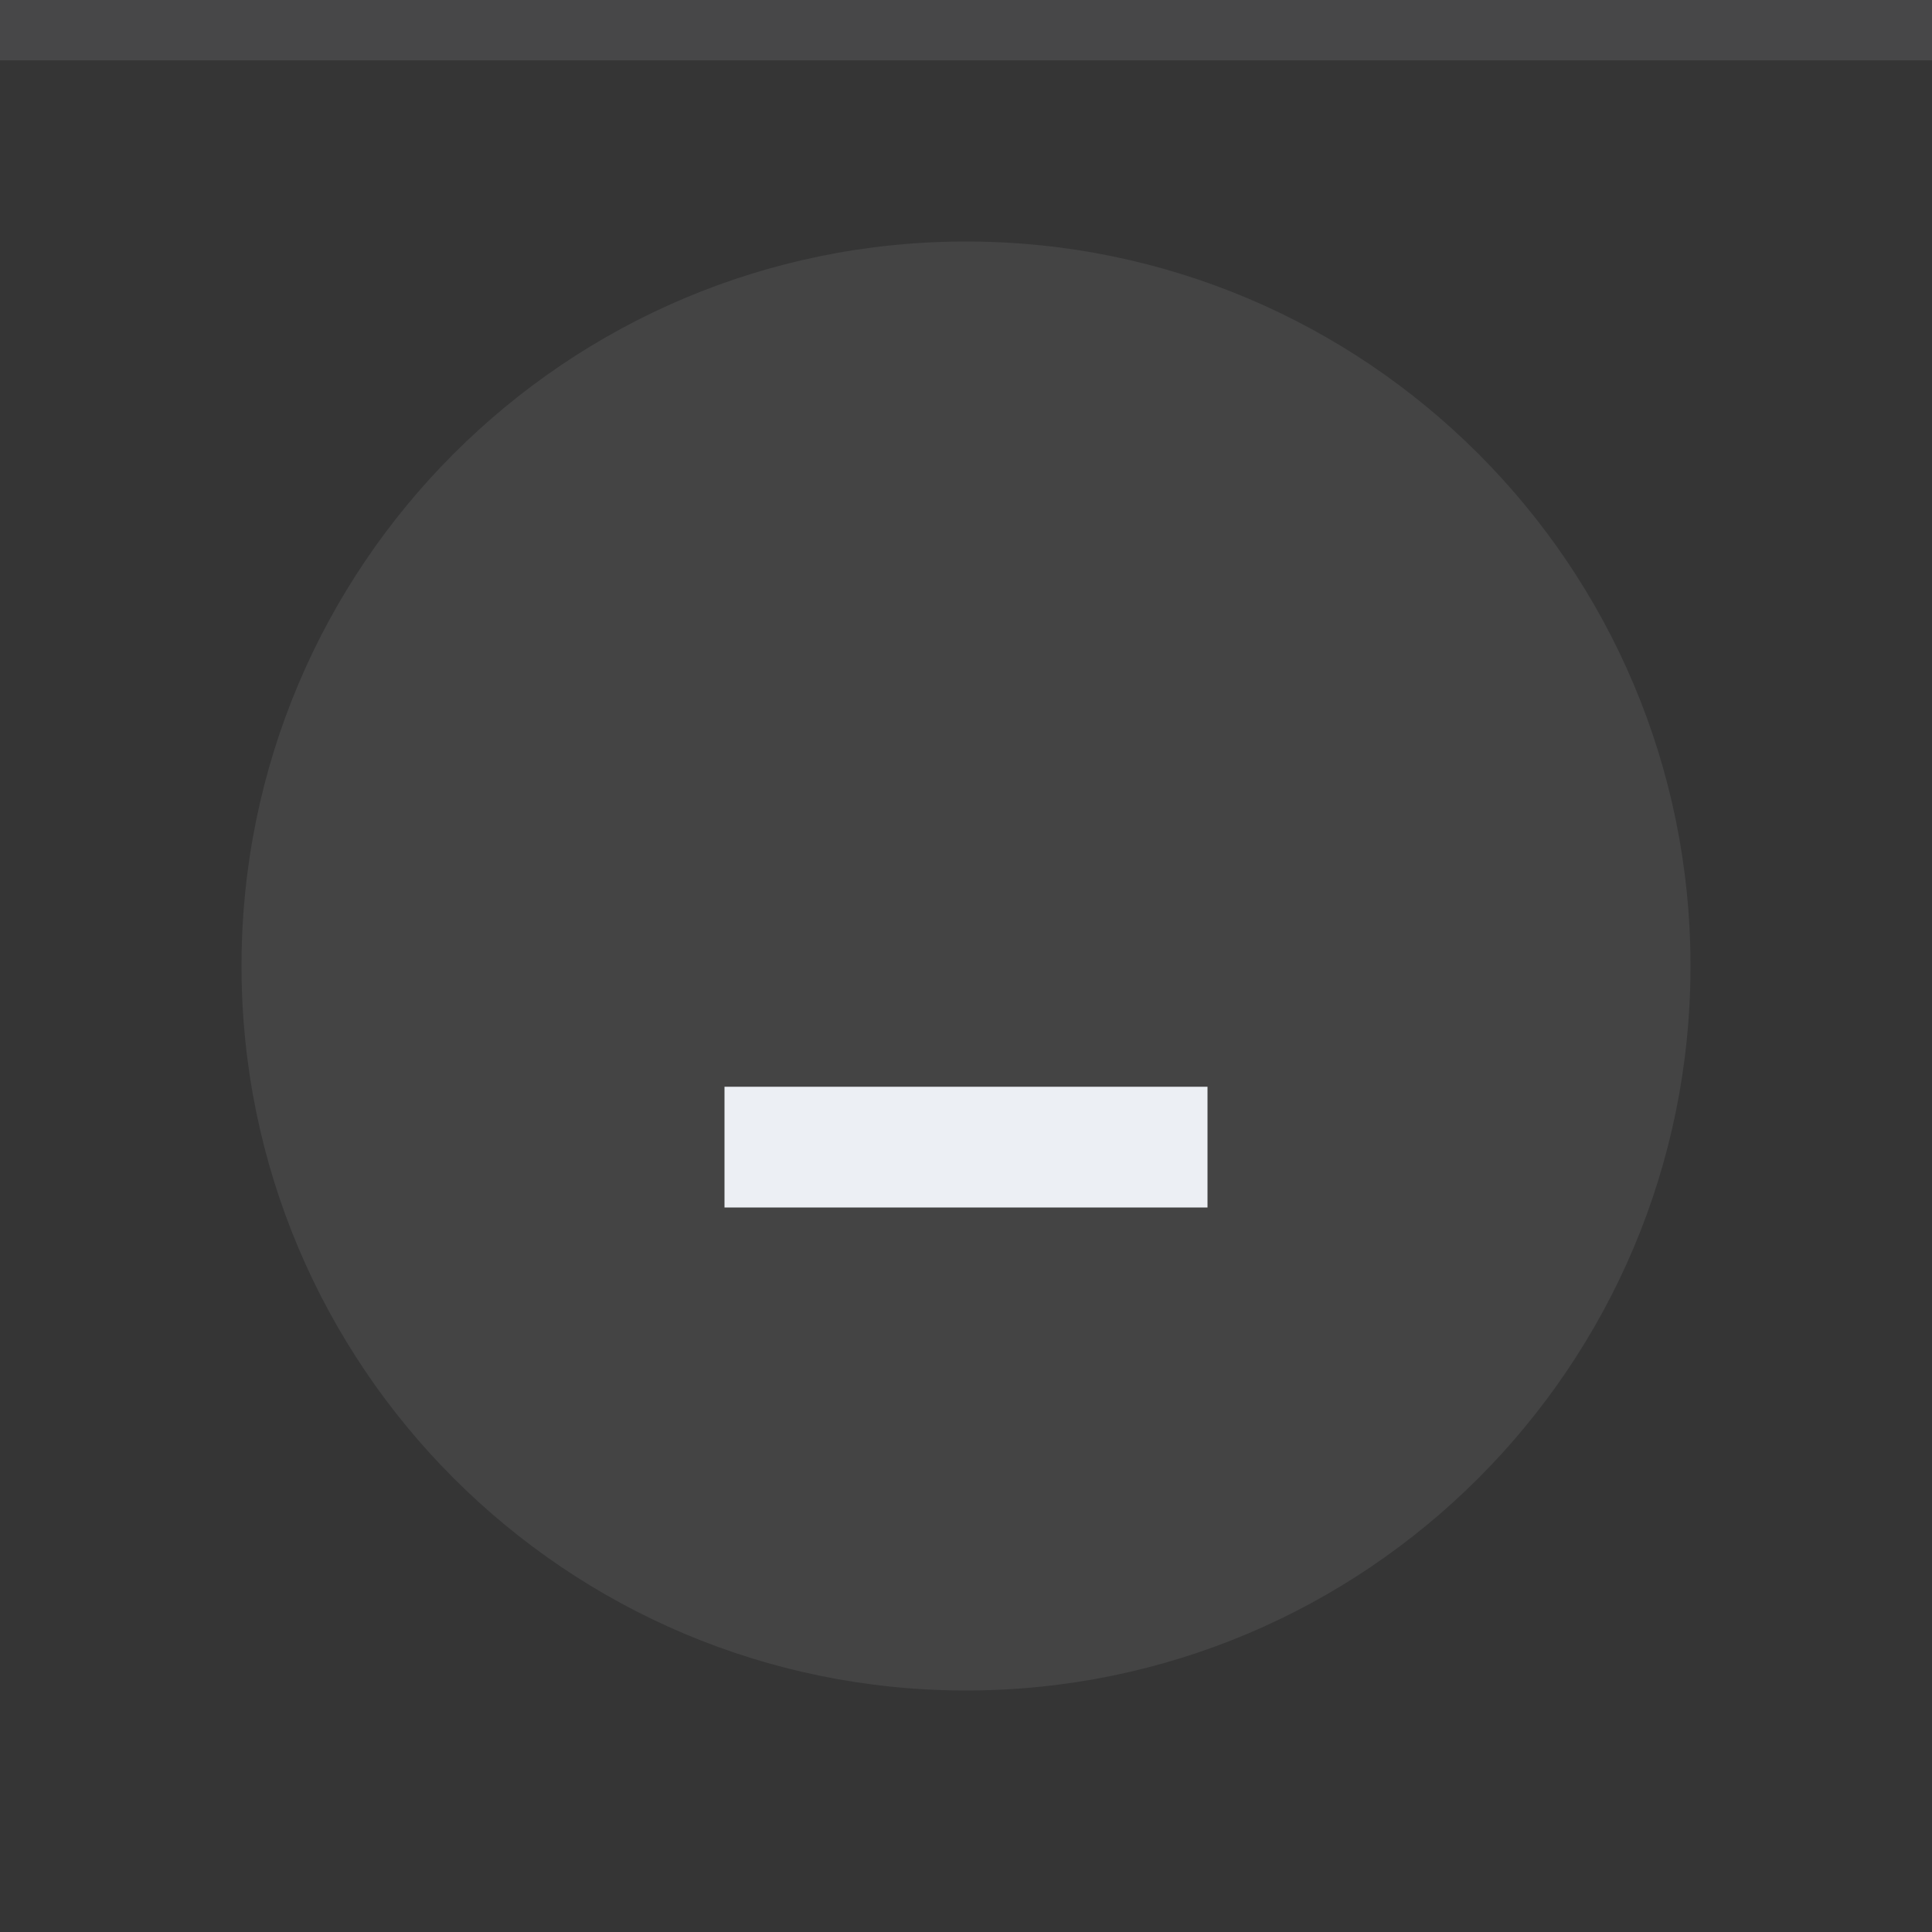
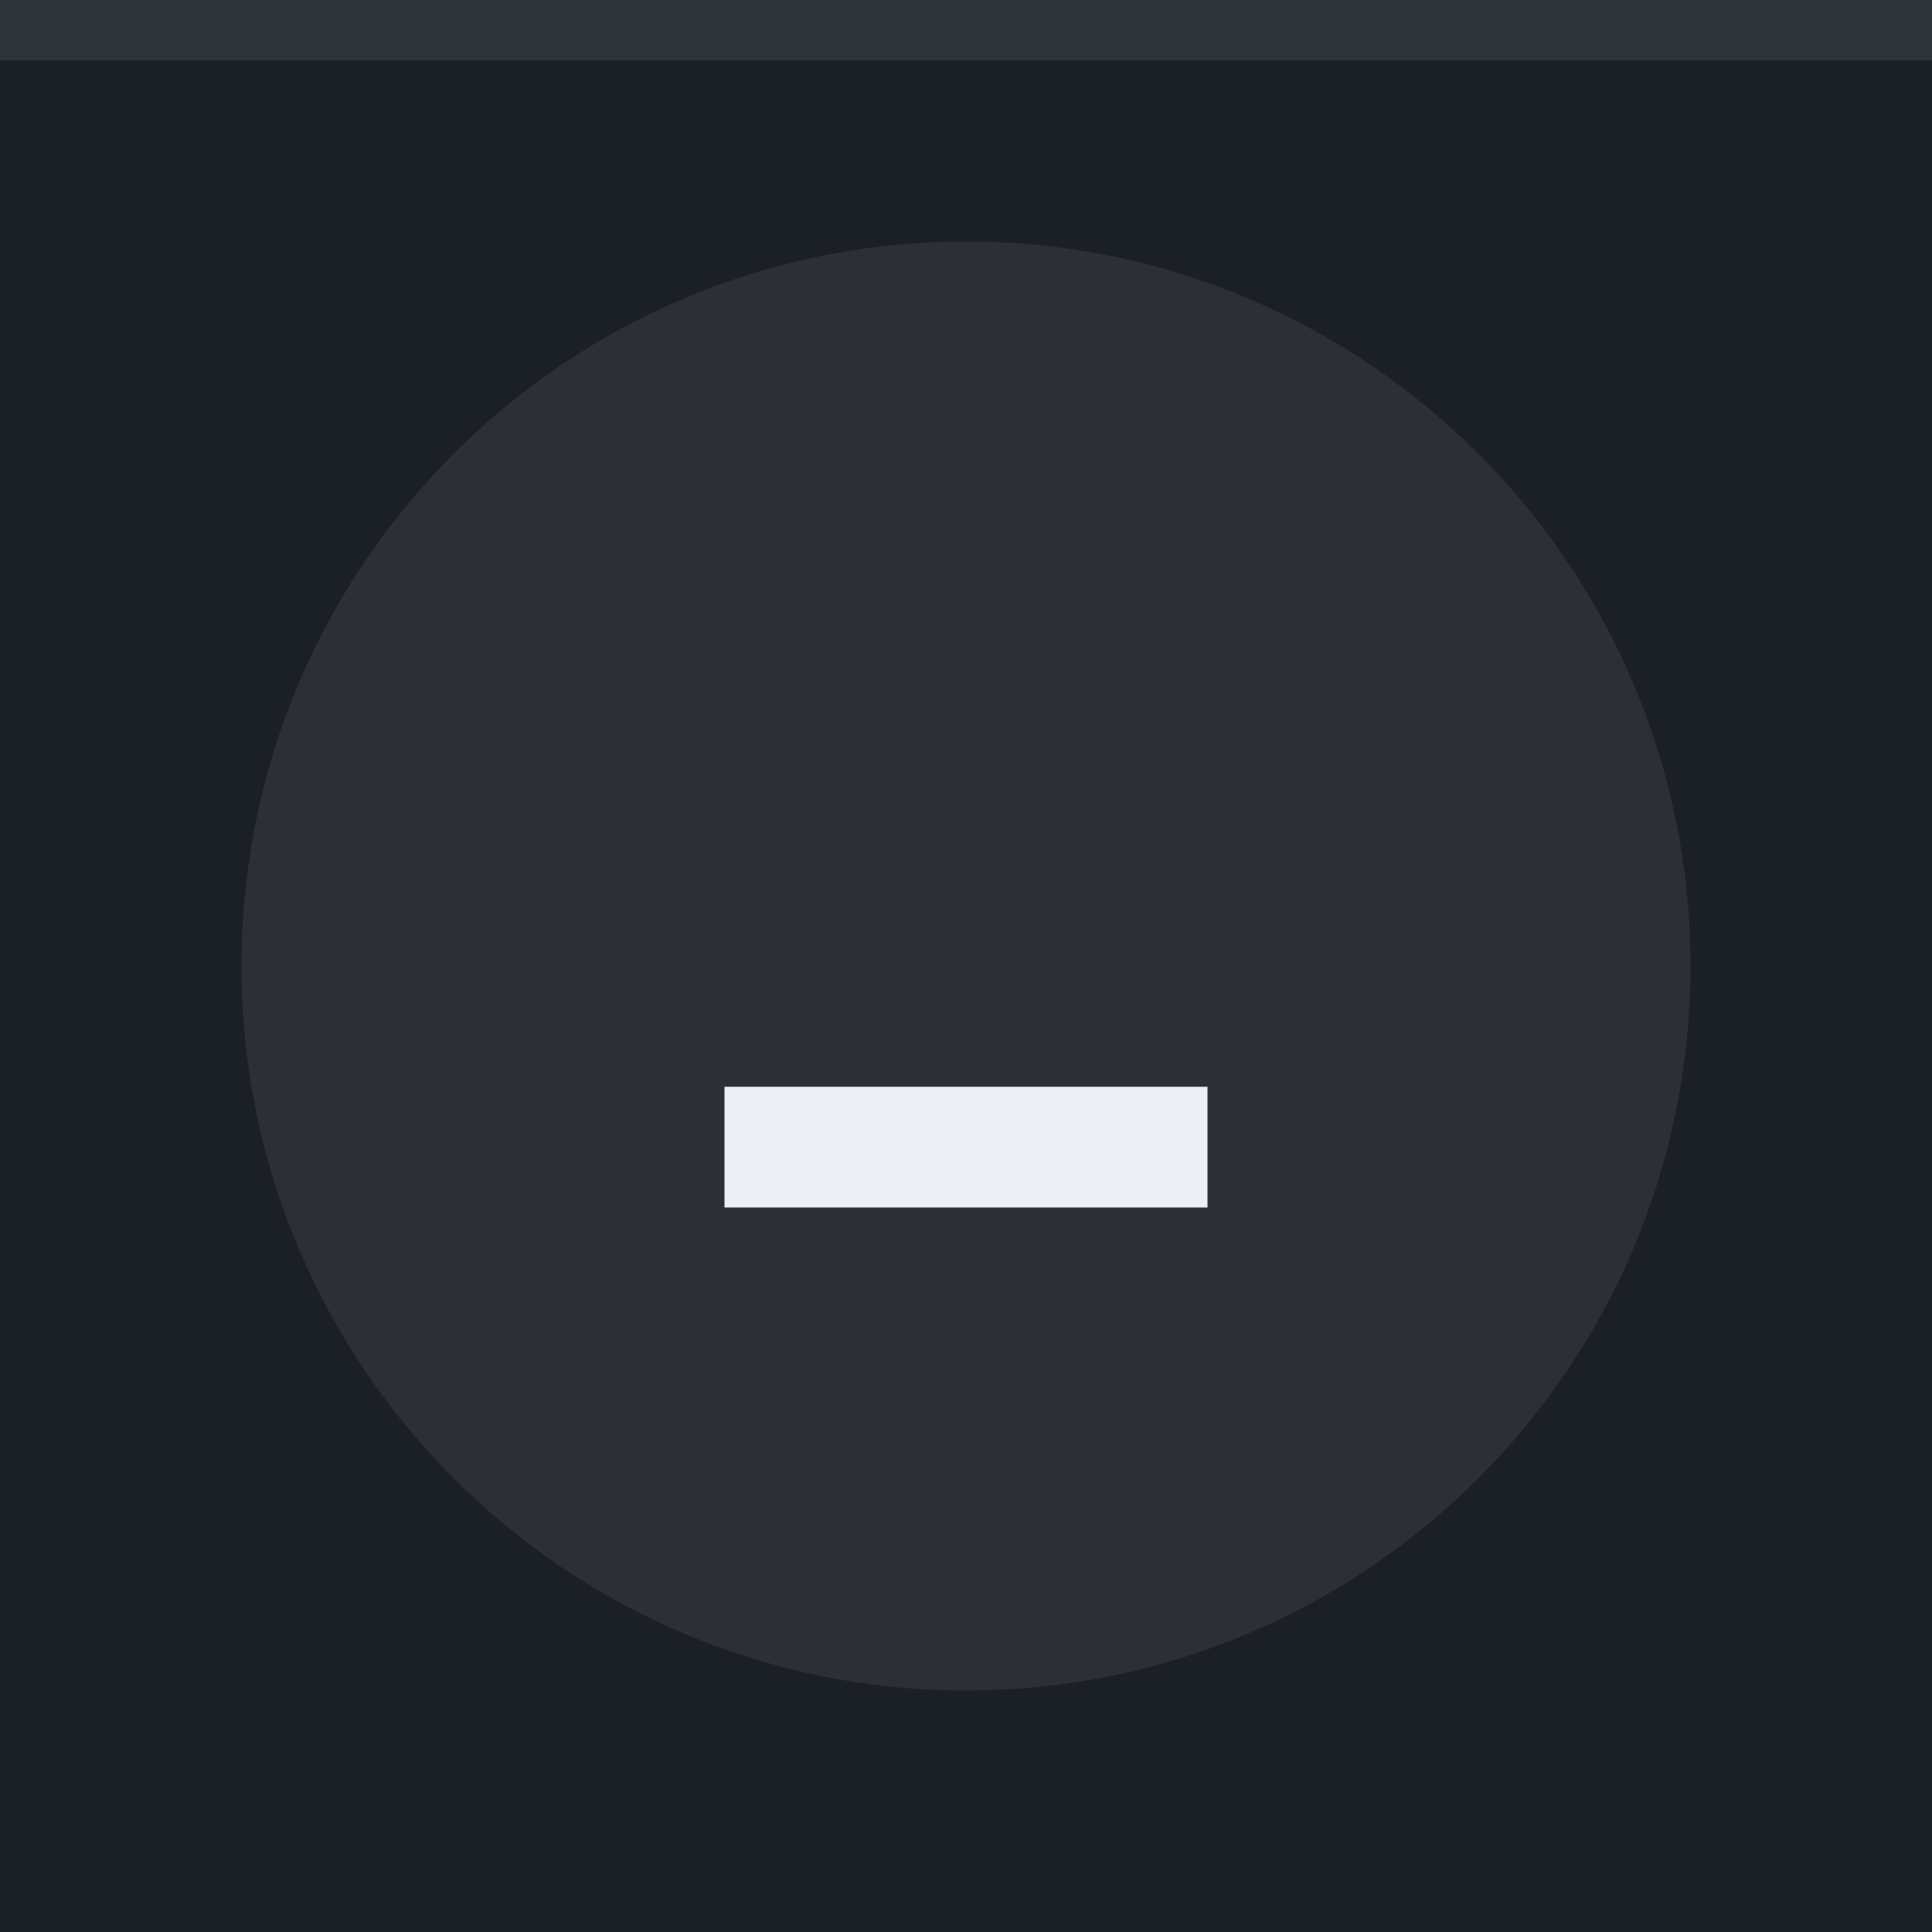
<svg xmlns="http://www.w3.org/2000/svg" width="32" height="32" viewBox="0 0 32 32">
-   <rect width="32" height="32" fill="#353535" />
+   <rect width="32" height="32" fill="#1b2026" />
  <rect width="32" height="1" fill="#eceff4" fill-opacity="0.1" />
  <g fill="#eceff4">
    <circle cx="16" cy="16" r="12" opacity="0.08" />
    <path d="m12 18h8v2h-8z" />
  </g>
</svg>
